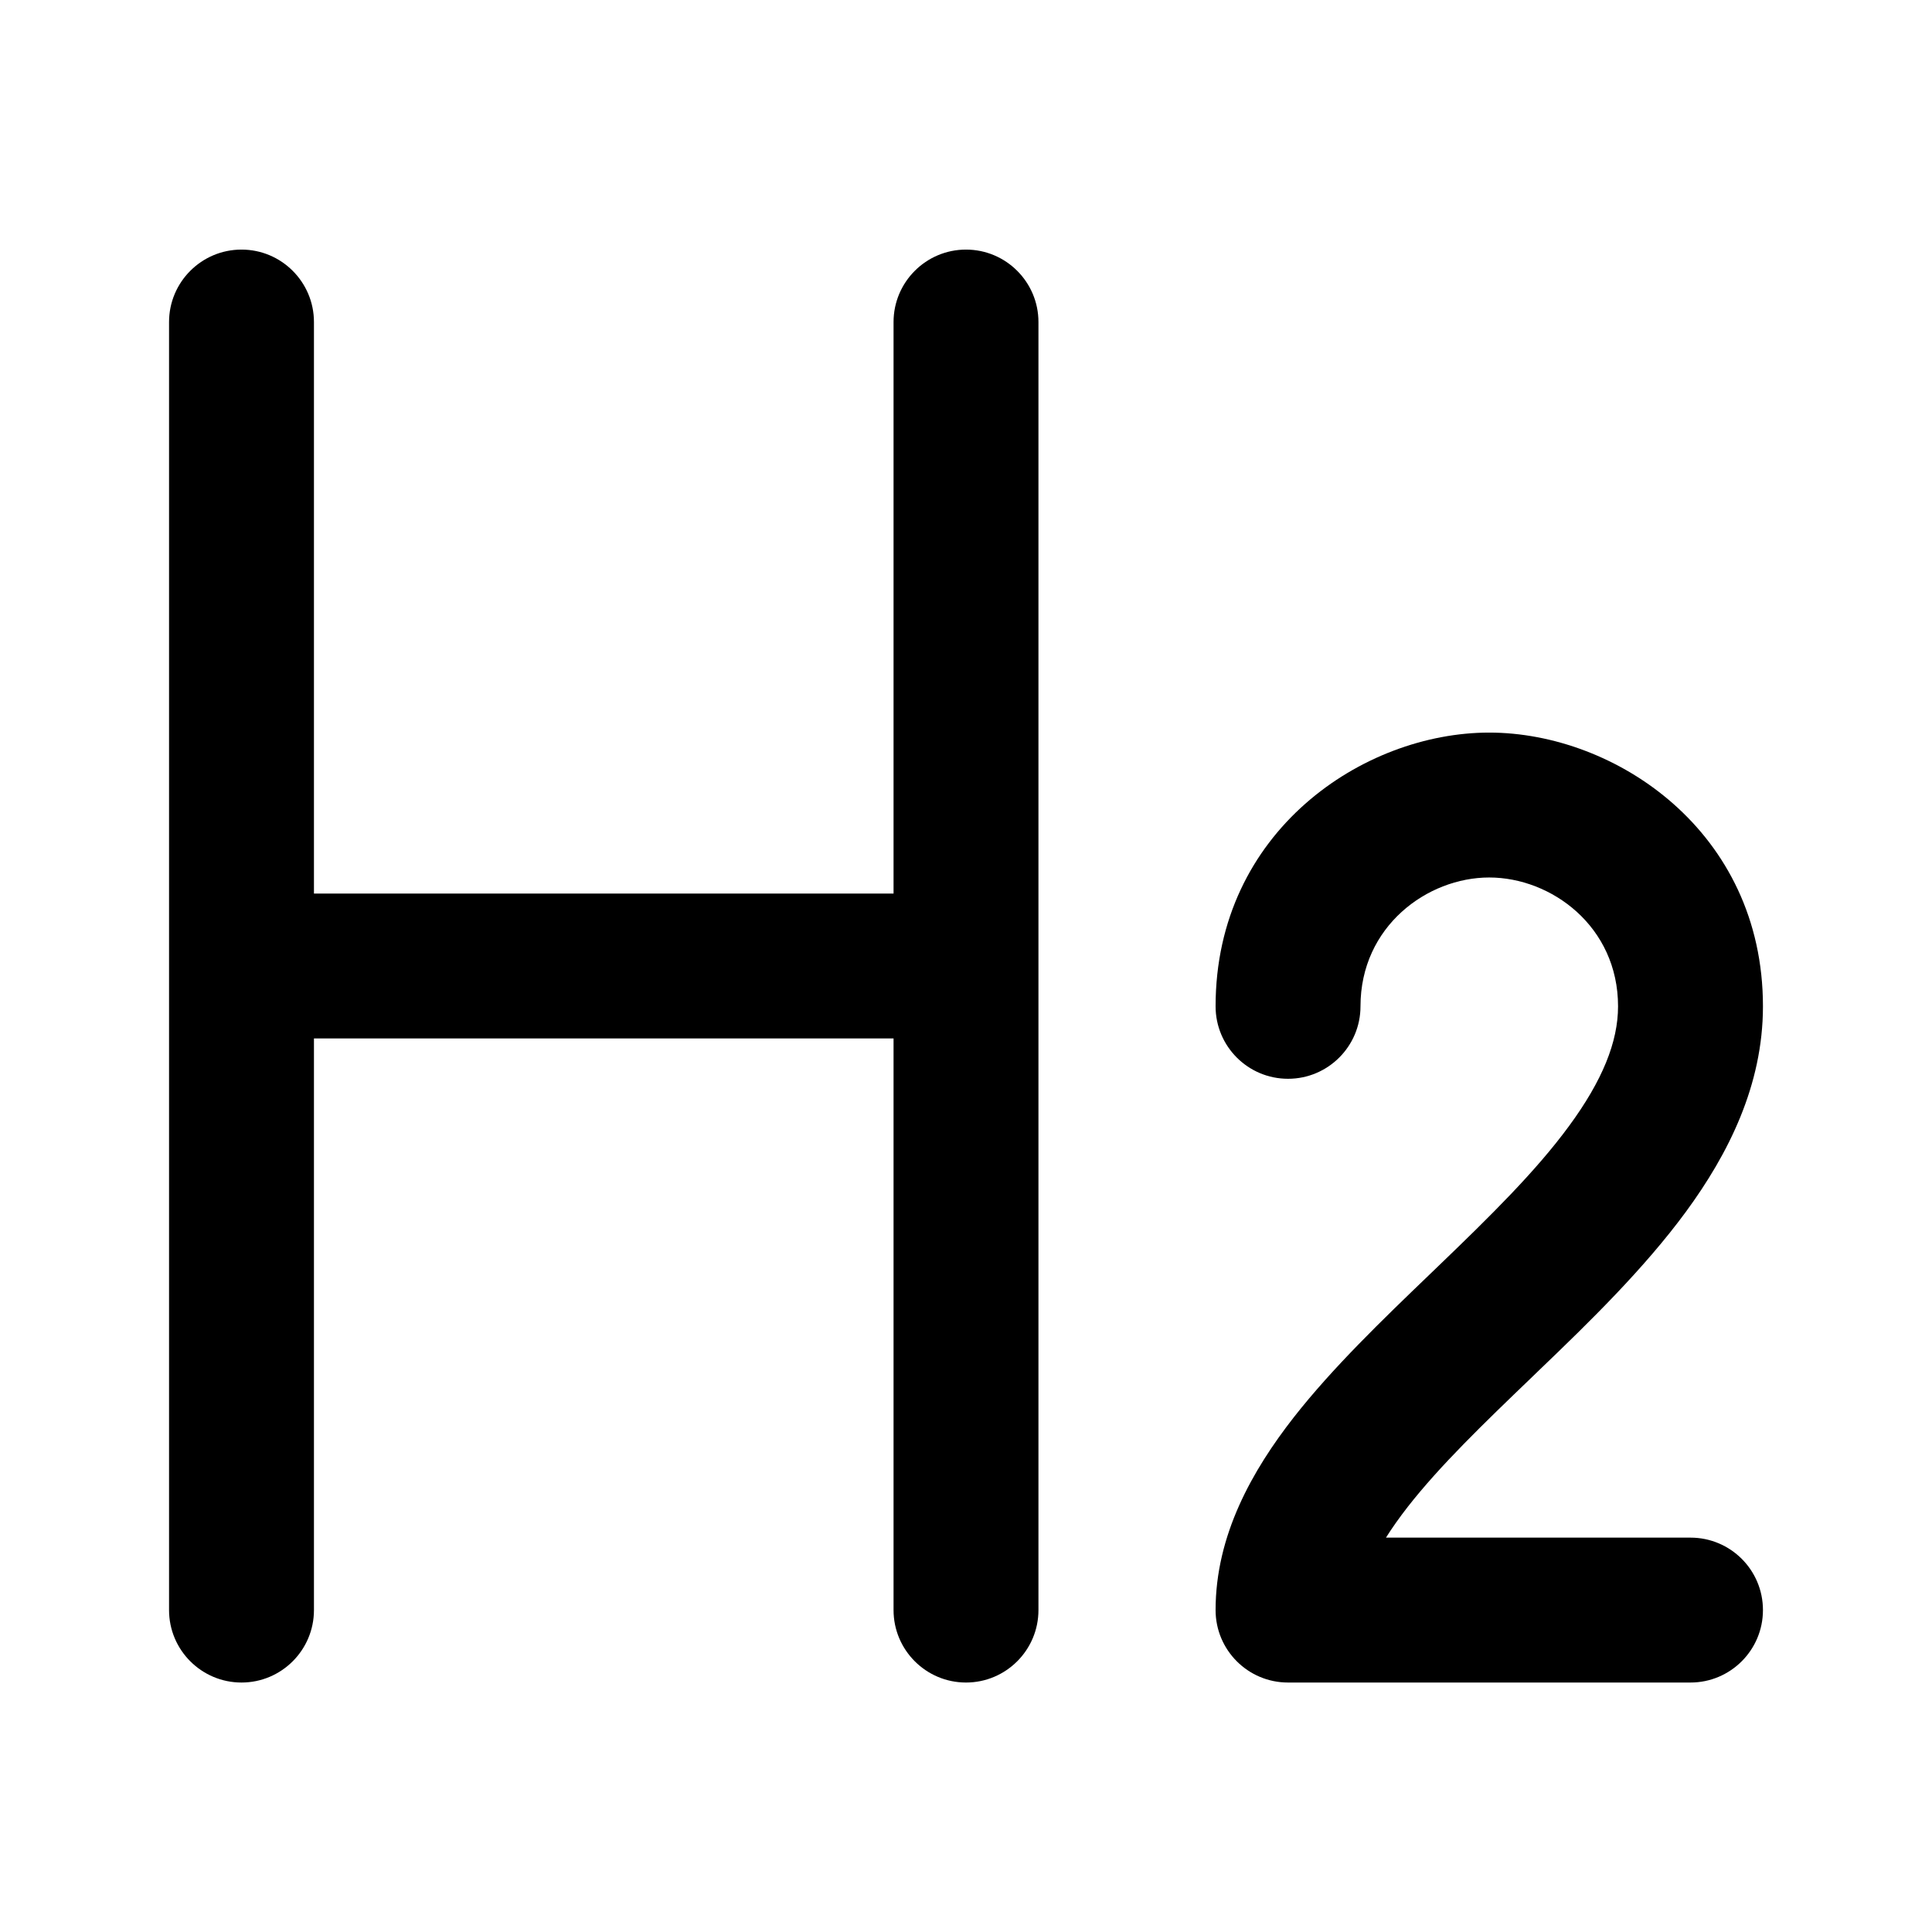
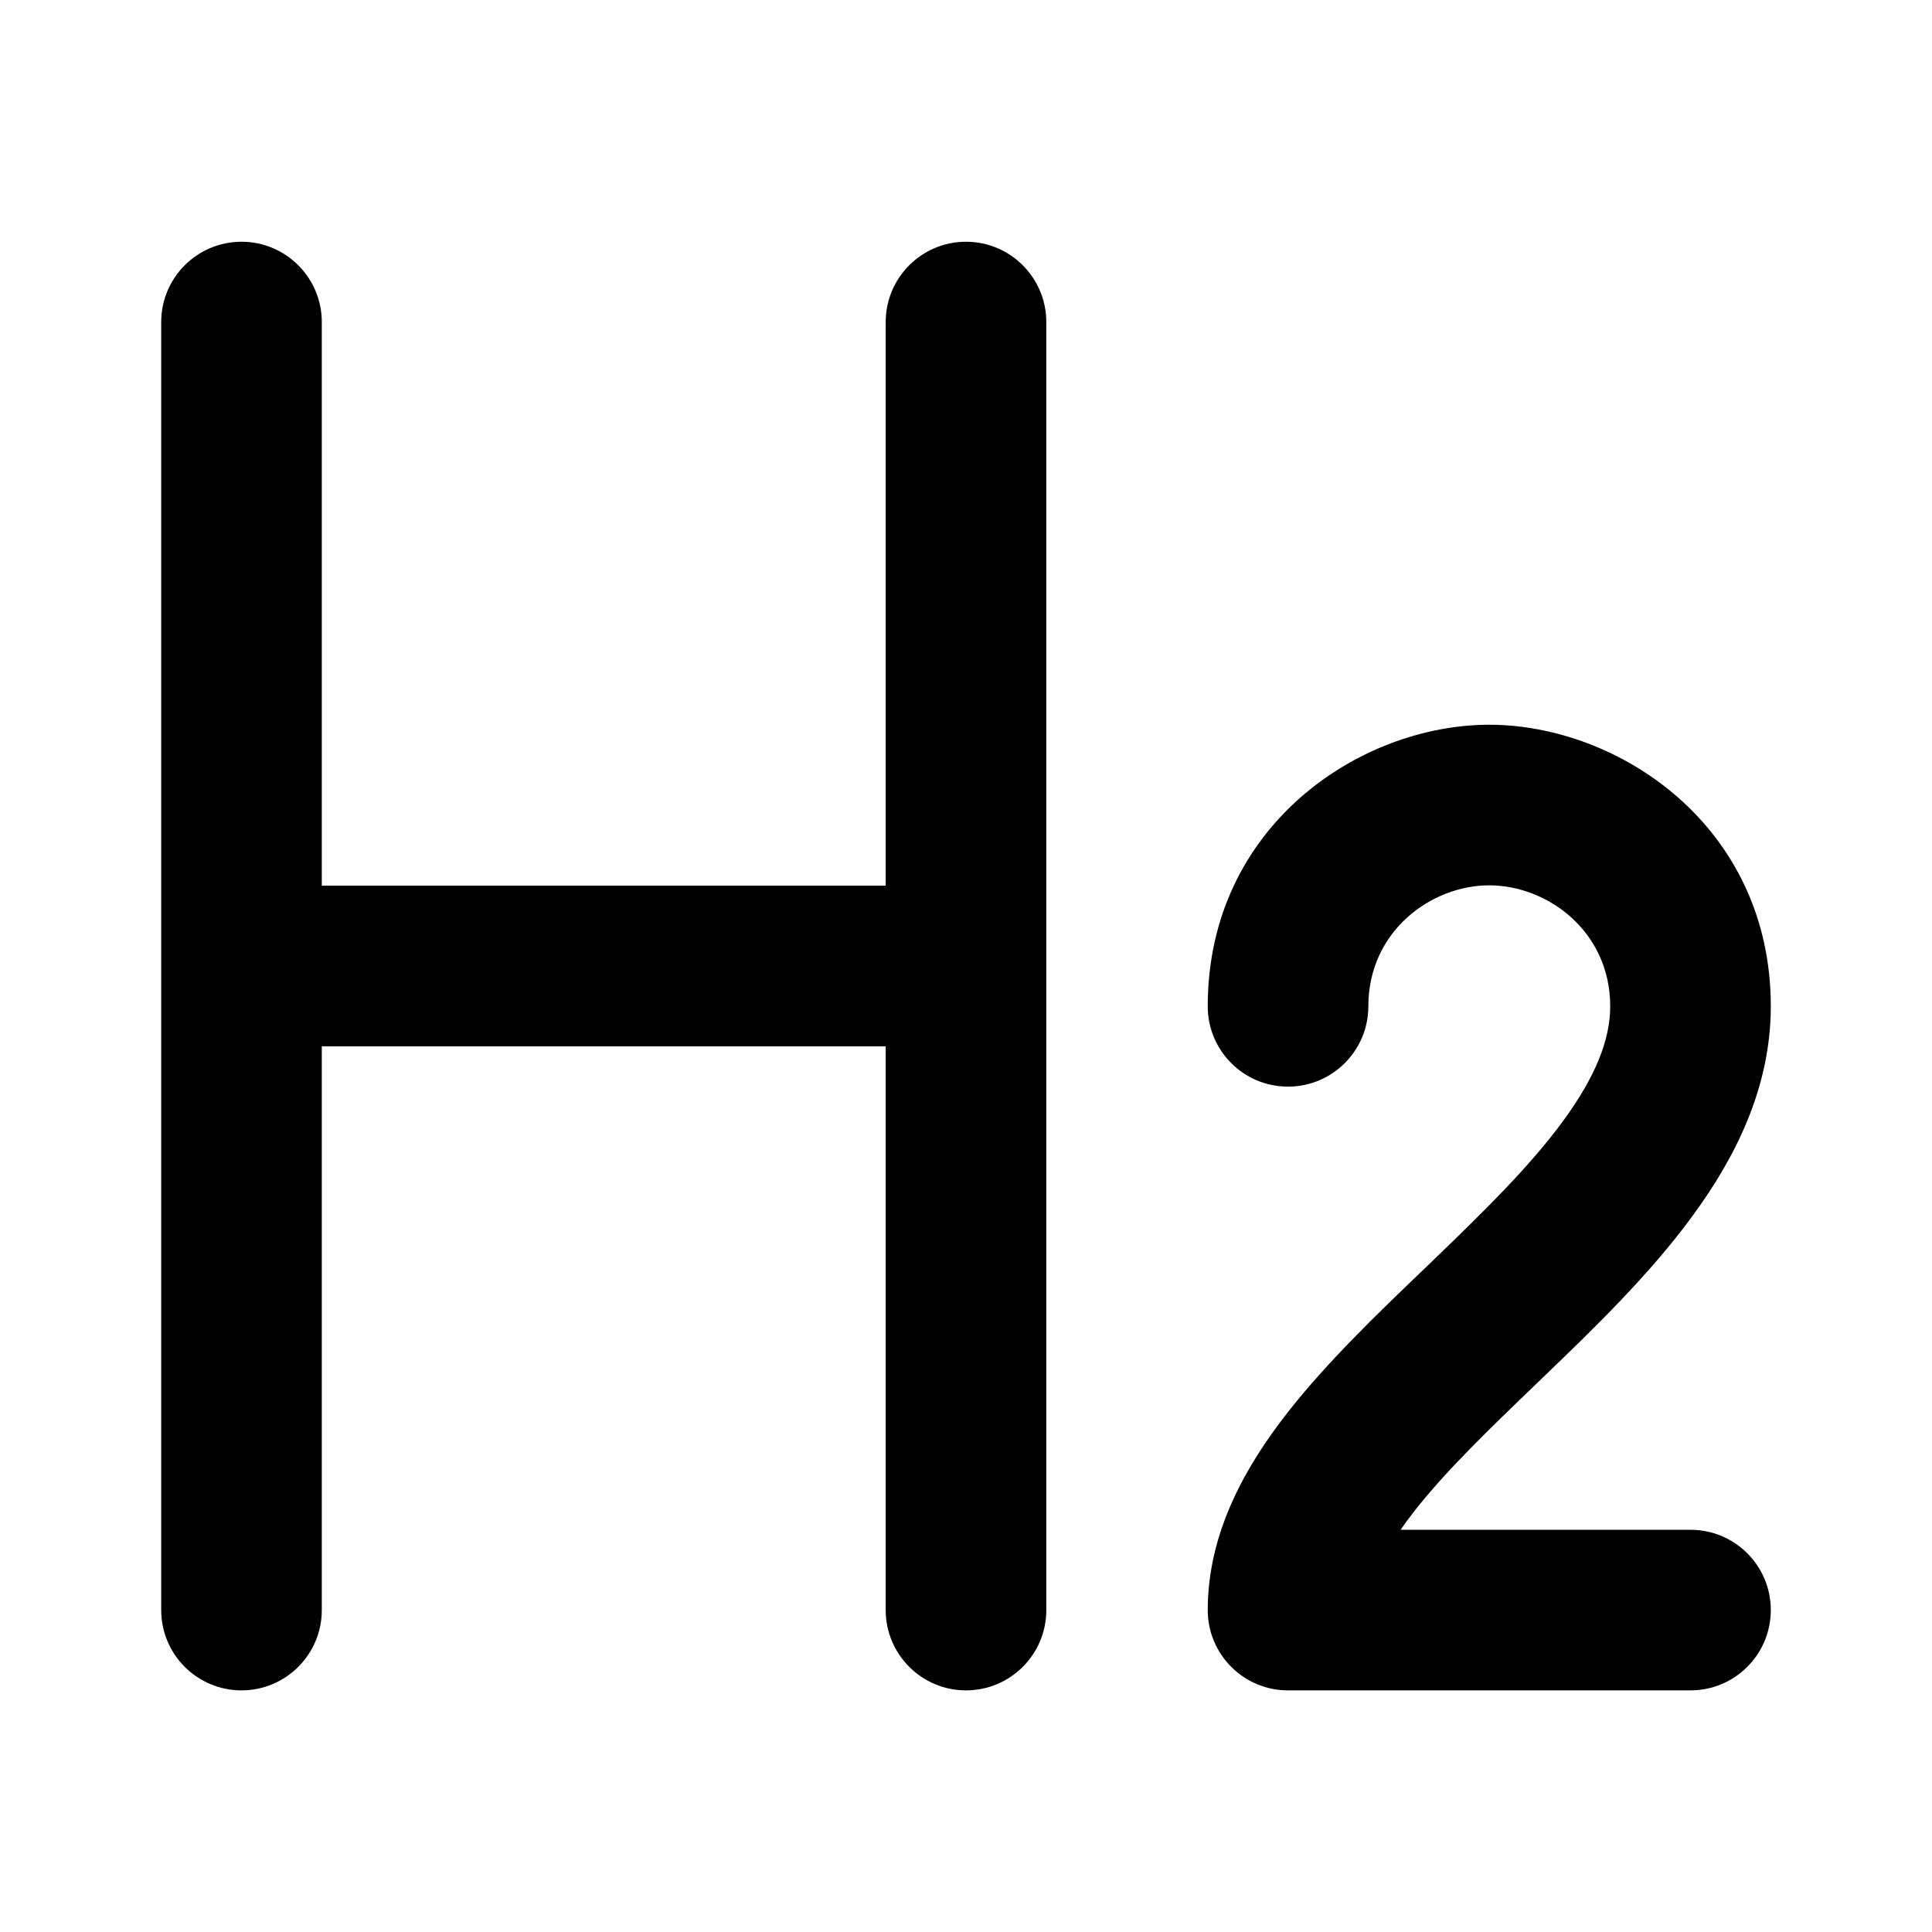
<svg xmlns="http://www.w3.org/2000/svg" width="16" height="16" viewBox="0 0 16 16" fill="none">
-   <path d="M2.6 2.667C2.6 2.336 2.331 2.067 2 2.067C1.669 2.067 1.4 2.336 1.4 2.667V13.334C1.4 13.665 1.669 13.934 2 13.934C2.331 13.934 2.6 13.665 2.6 13.334V8.6H7.4V13.334C7.4 13.665 7.669 13.934 8 13.934C8.331 13.934 8.6 13.665 8.6 13.334V2.667C8.6 2.336 8.331 2.067 8 2.067C7.669 2.067 7.4 2.336 7.4 2.667V7.4H2.6V2.667Z" fill="black" />
-   <path d="M11.267 8.334C11.267 7.672 11.82 7.267 12.333 7.267C12.847 7.267 13.4 7.672 13.4 8.334C13.4 8.628 13.271 8.948 12.995 9.324C12.718 9.702 12.339 10.074 11.917 10.48L11.835 10.559C11.452 10.927 11.037 11.326 10.715 11.737C10.372 12.176 10.067 12.712 10.067 13.334C10.067 13.665 10.335 13.934 10.667 13.934H14C14.331 13.934 14.6 13.665 14.6 13.334C14.6 13.002 14.331 12.734 14 12.734H11.478C11.529 12.653 11.589 12.568 11.66 12.477C11.927 12.136 12.284 11.792 12.688 11.404L12.749 11.345C13.161 10.95 13.615 10.508 13.963 10.034C14.312 9.558 14.6 8.989 14.6 8.334C14.6 6.884 13.376 6.067 12.333 6.067C11.291 6.067 10.067 6.884 10.067 8.334C10.067 8.665 10.335 8.934 10.667 8.934C10.998 8.934 11.267 8.665 11.267 8.334Z" fill="black" />
+   <path d="M2 2.002C1.633 2.002 1.335 2.3 1.335 2.667V13.334C1.335 13.701 1.633 13.999 2 13.999C2.367 13.999 2.665 13.701 2.665 13.334V8.665H7.335V13.334C7.335 13.701 7.633 13.999 8 13.999C8.367 13.999 8.665 13.701 8.665 13.334V2.667C8.665 2.3 8.367 2.002 8 2.002C7.633 2.002 7.335 2.3 7.335 2.667V7.335H2.665V2.667C2.665 2.3 2.367 2.002 2 2.002Z" fill="black" />
+   <path d="M12.333 6.002C11.263 6.002 10.002 6.84 10.002 8.334C10.002 8.701 10.299 8.999 10.667 8.999C11.034 8.999 11.332 8.701 11.332 8.334C11.332 7.714 11.85 7.332 12.333 7.332C12.817 7.332 13.335 7.714 13.335 8.334C13.335 8.609 13.215 8.915 12.943 9.286C12.67 9.658 12.295 10.027 11.872 10.434L11.789 10.514C11.407 10.88 10.988 11.283 10.664 11.697C10.317 12.14 10.002 12.691 10.002 13.334C10.002 13.701 10.299 13.999 10.667 13.999H14C14.367 13.999 14.665 13.701 14.665 13.334C14.665 12.966 14.367 12.669 14 12.669H11.599C11.633 12.62 11.67 12.569 11.711 12.517C11.975 12.18 12.328 11.84 12.733 11.451L12.794 11.392C13.205 10.997 13.664 10.552 14.015 10.072C14.369 9.591 14.665 9.009 14.665 8.334C14.665 6.84 13.404 6.002 12.333 6.002Z" fill="black" />
</svg>
